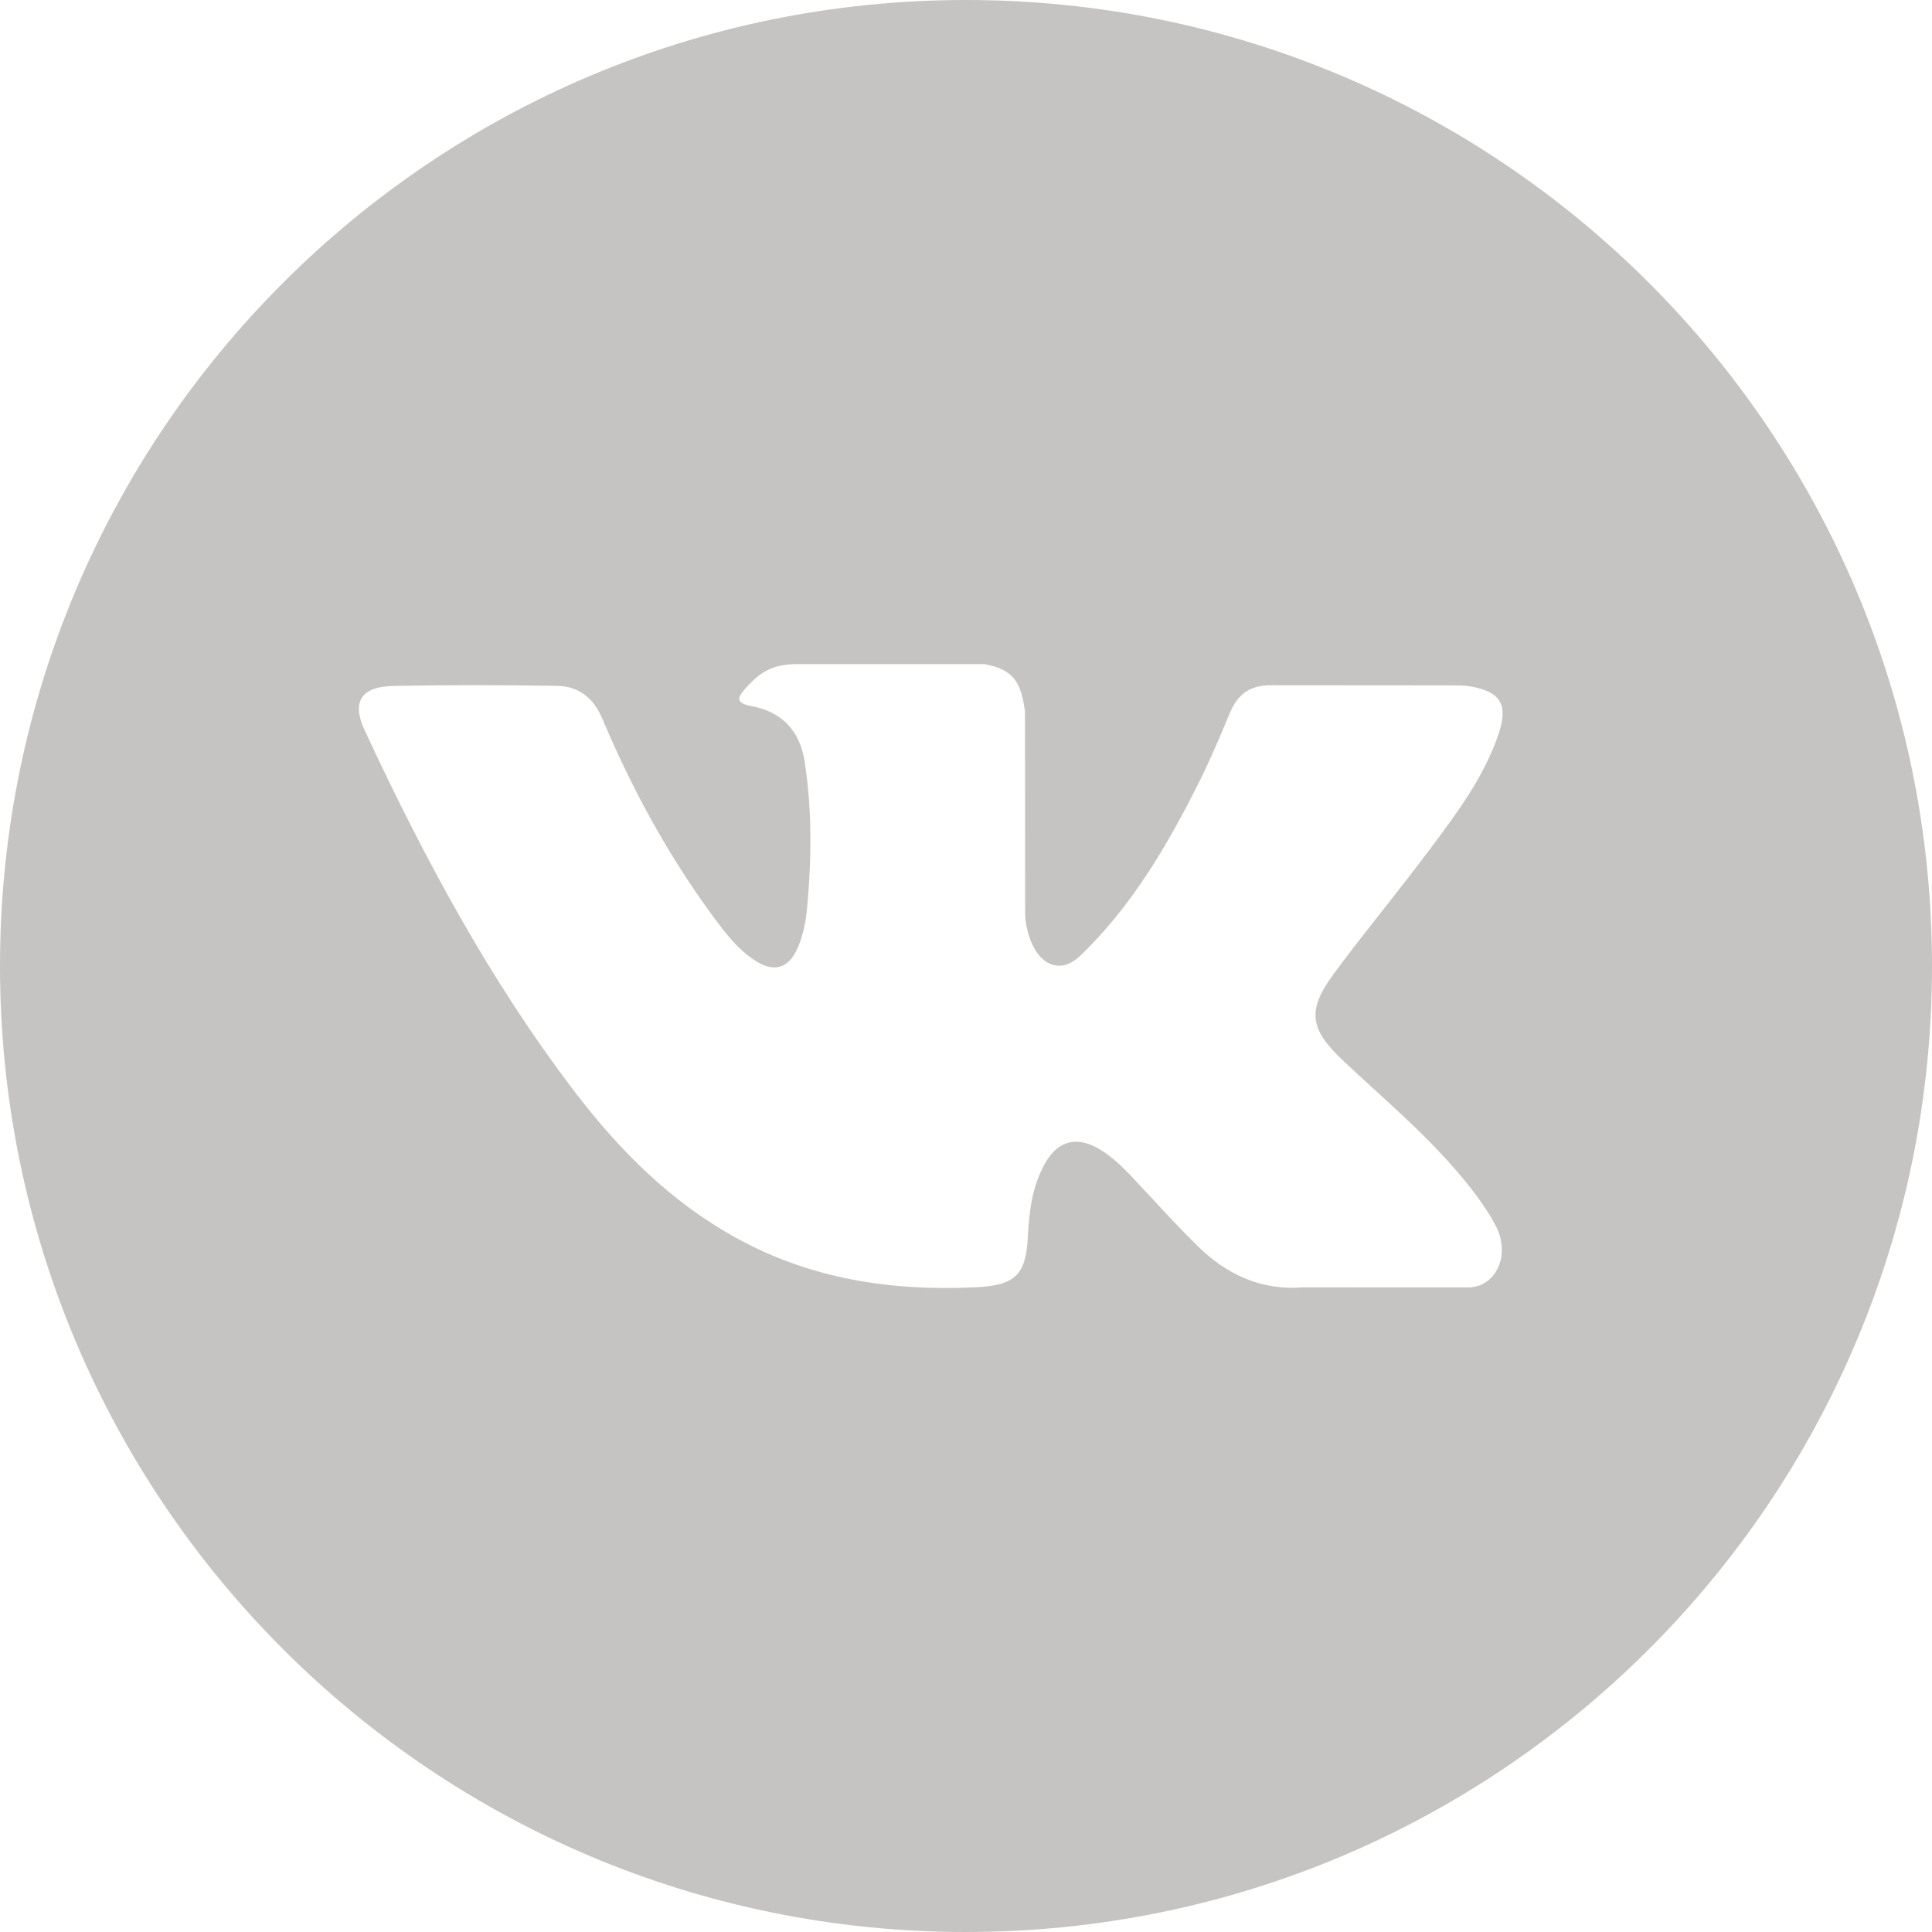
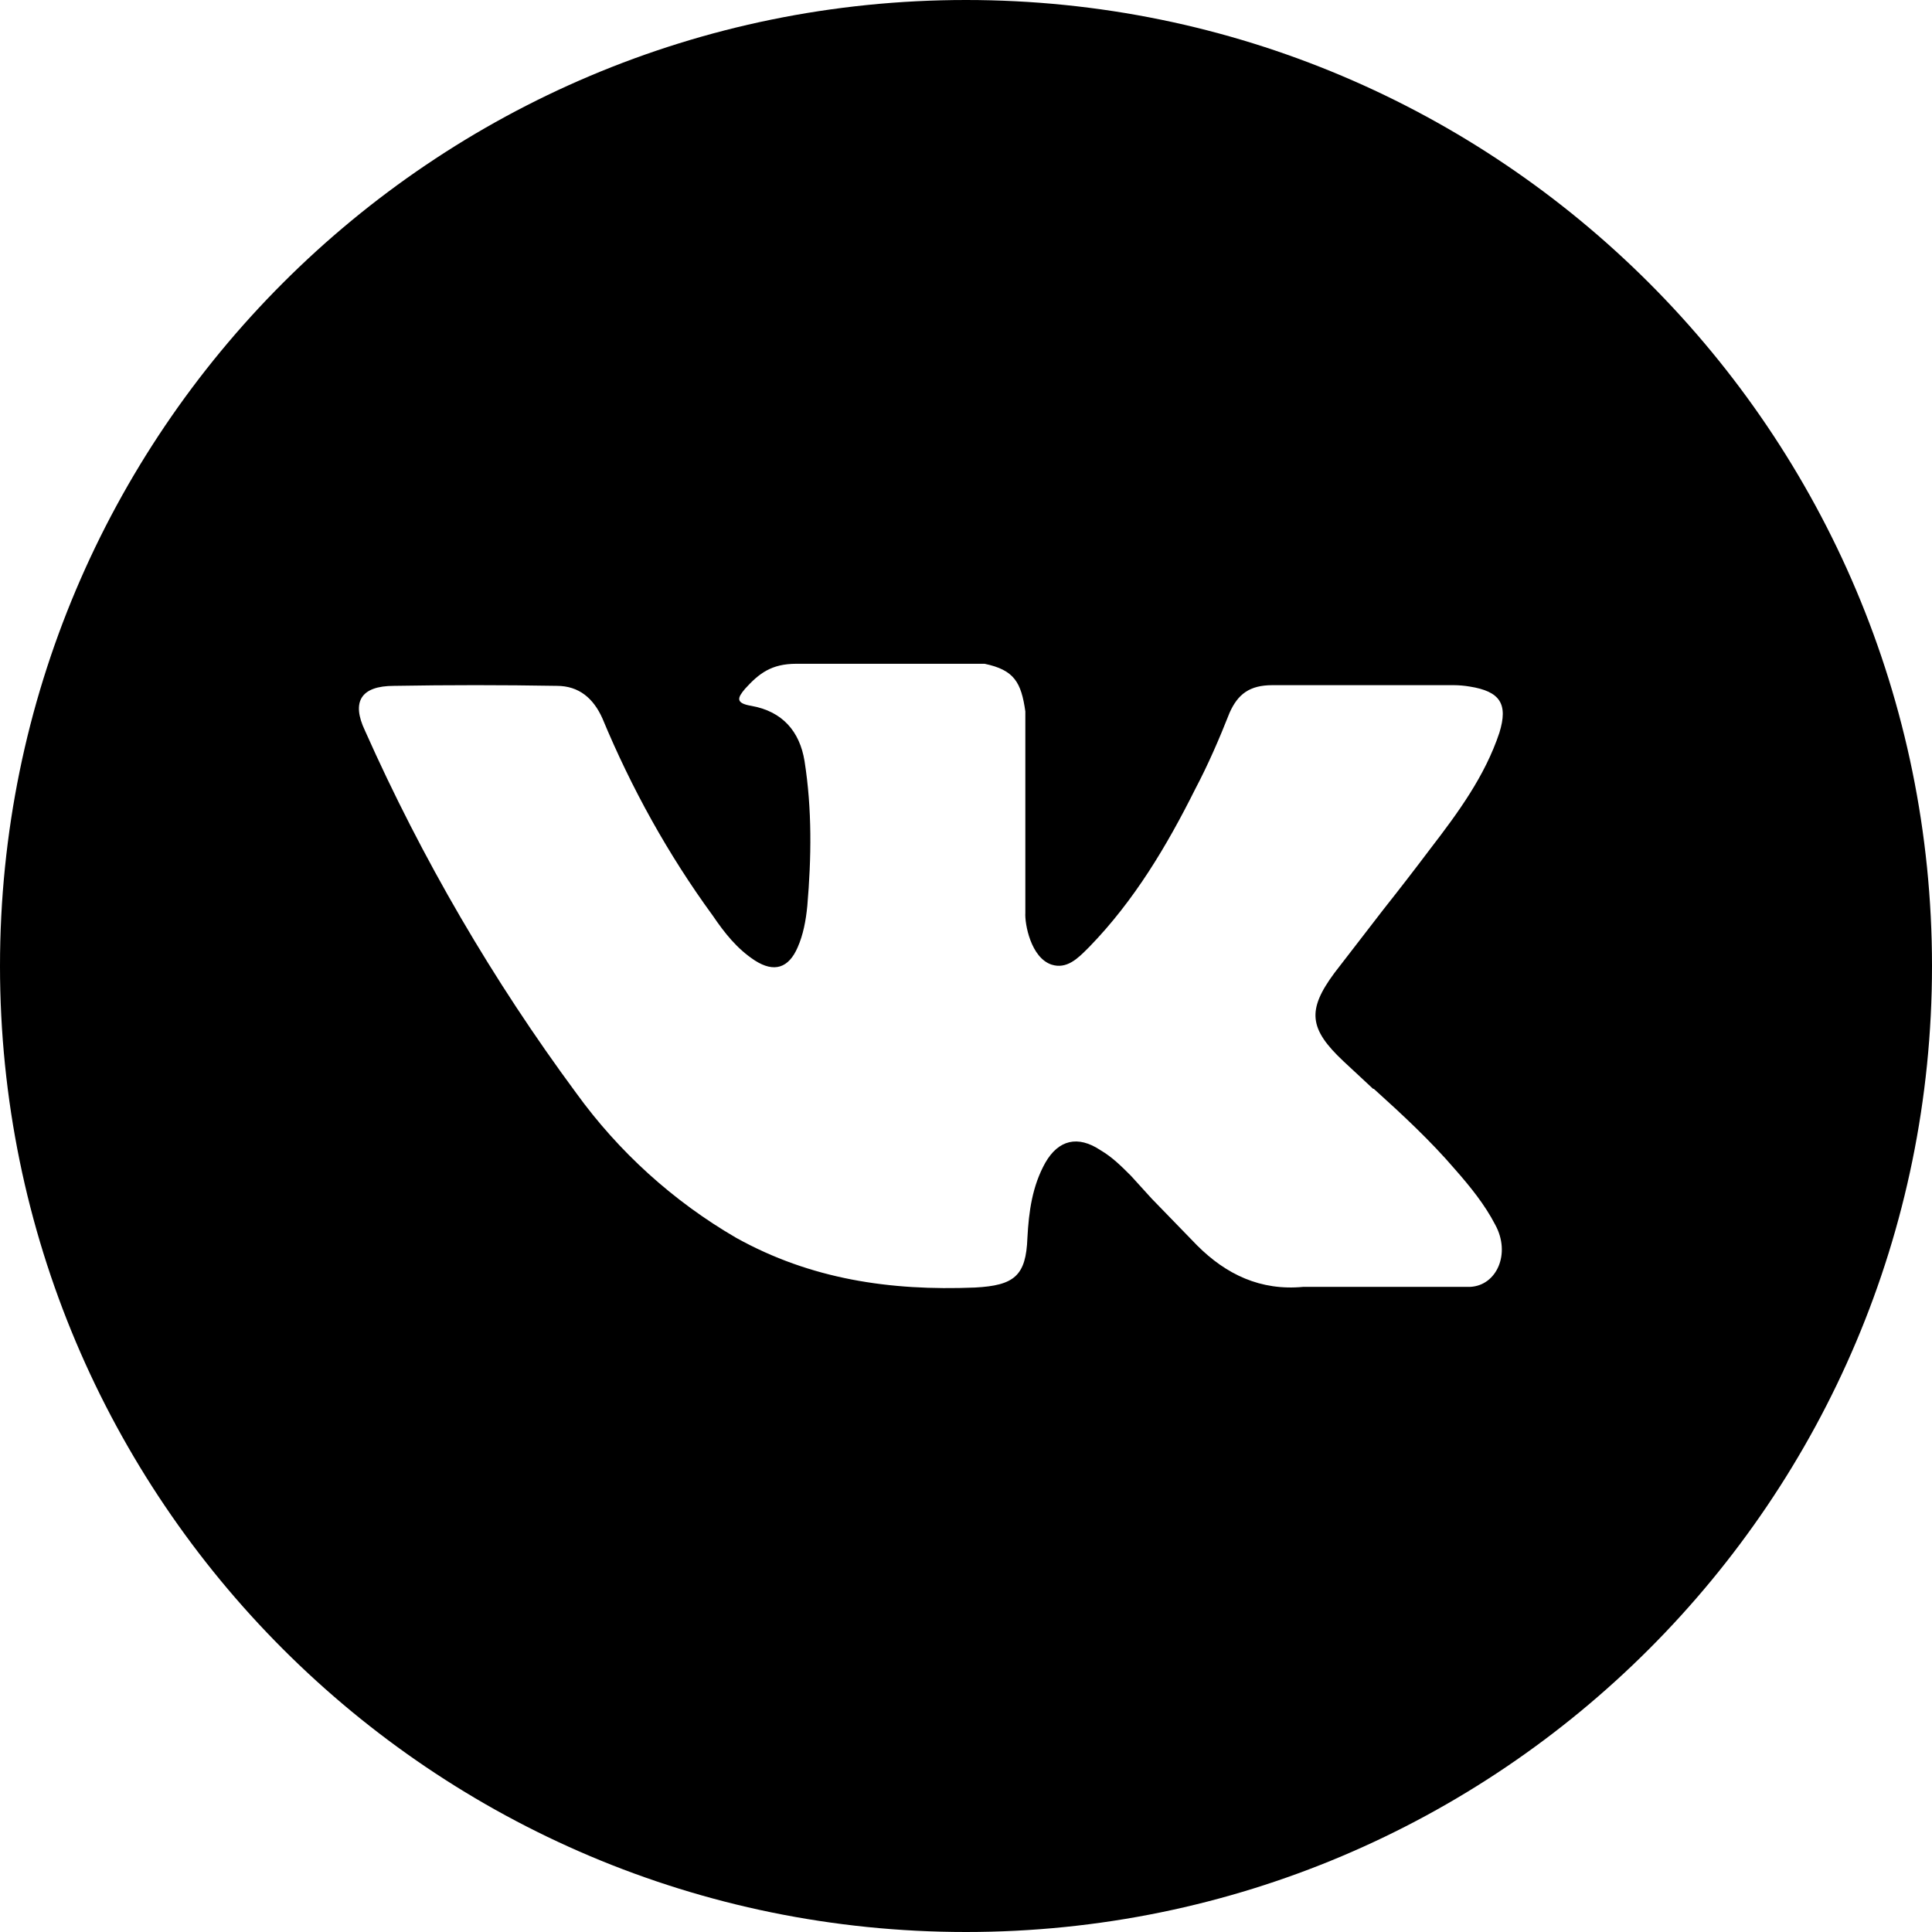
- <svg xmlns="http://www.w3.org/2000/svg" width="28" height="28" viewBox="0 0 28 28" fill="none">
-   <path fill-rule="evenodd" clip-rule="evenodd" d="M14 28C21.732 28 28 21.732 28 14C28 6.268 21.732 0 14 0C6.268 0 0 6.268 0 14C0 21.732 6.268 28 14 28ZM19.909 15.781C19.761 15.646 19.613 15.511 19.468 15.374C18.972 14.908 18.94 14.637 19.339 14.101C19.57 13.788 19.811 13.482 20.052 13.176C20.264 12.907 20.475 12.638 20.68 12.365C20.696 12.344 20.711 12.323 20.727 12.303C21.121 11.776 21.517 11.248 21.724 10.619C21.861 10.203 21.74 10.019 21.297 9.946C21.222 9.934 21.143 9.933 21.065 9.933L18.438 9.931C18.115 9.925 17.936 10.061 17.822 10.338C17.667 10.711 17.508 11.085 17.323 11.444C16.907 12.262 16.441 13.052 15.787 13.721C15.778 13.73 15.768 13.74 15.759 13.75C15.621 13.891 15.468 14.049 15.242 13.978C14.941 13.871 14.852 13.393 14.857 13.232L14.855 10.309C14.796 9.893 14.7 9.707 14.271 9.625H11.541C11.178 9.625 10.995 9.761 10.801 9.98C10.689 10.107 10.655 10.19 10.886 10.232C11.338 10.315 11.593 10.598 11.661 11.035C11.77 11.735 11.762 12.436 11.699 13.139C11.68 13.343 11.644 13.548 11.56 13.739C11.428 14.04 11.215 14.101 10.935 13.916C10.682 13.749 10.504 13.512 10.33 13.275C9.675 12.384 9.154 11.423 8.728 10.413C8.604 10.121 8.392 9.944 8.072 9.94C7.283 9.927 6.495 9.926 5.708 9.941C5.233 9.948 5.092 10.171 5.285 10.585C6.143 12.425 7.098 14.214 8.345 15.843C8.986 16.679 9.721 17.418 10.67 17.941C11.746 18.535 12.905 18.713 14.126 18.657C14.697 18.632 14.869 18.488 14.895 17.94C14.914 17.564 14.957 17.191 15.149 16.854C15.337 16.522 15.623 16.459 15.953 16.666C16.118 16.769 16.256 16.899 16.388 17.038C16.492 17.148 16.594 17.258 16.697 17.369C16.912 17.601 17.127 17.833 17.353 18.055C17.771 18.465 18.268 18.707 18.891 18.657L21.305 18.658C21.694 18.633 21.896 18.174 21.673 17.756C21.515 17.462 21.309 17.201 21.091 16.948C20.728 16.529 20.319 16.155 19.909 15.781Z" fill="#C6C4C2" />
+ <svg viewBox="0 0 28 28">
+   <defs />
+   <path fill-rule="evenodd" d="M14 28a14 14 0 100-28 14 14 0 000 28zm5.9-12.22l-.43-.4c-.5-.47-.53-.74-.13-1.28l.71-.92a43.9 43.9 0 00.68-.88c.4-.52.79-1.05 1-1.68.13-.42.01-.6-.43-.67a1.44 1.44 0 00-.23-.02h-2.63c-.33 0-.5.13-.62.4-.15.38-.31.75-.5 1.11-.41.82-.88 1.61-1.53 2.28l-.03.03c-.14.14-.3.3-.52.23-.3-.1-.39-.59-.38-.75v-2.92c-.06-.42-.16-.6-.59-.69h-2.73c-.36 0-.54.14-.74.36-.11.13-.15.21.09.25.45.08.7.37.77.8.11.7.1 1.4.04 2.1-.02.21-.06.42-.14.6-.13.3-.34.37-.62.19-.26-.17-.44-.4-.61-.65-.65-.89-1.18-1.85-1.6-2.86-.13-.29-.34-.47-.66-.47a68 68 0 00-2.36 0c-.48 0-.62.23-.42.65a27.98 27.98 0 003.06 5.25 7.53 7.53 0 002.32 2.1c1.08.6 2.23.77 3.46.72.57-.03.74-.17.76-.72.02-.38.07-.75.26-1.09.19-.33.47-.4.8-.18.17.1.3.23.44.37l.3.33.66.68c.42.42.92.66 1.54.6h2.42c.38-.02.59-.48.36-.9-.15-.29-.36-.55-.58-.8-.36-.42-.77-.8-1.18-1.17z" clip-rule="evenodd" />
</svg>
